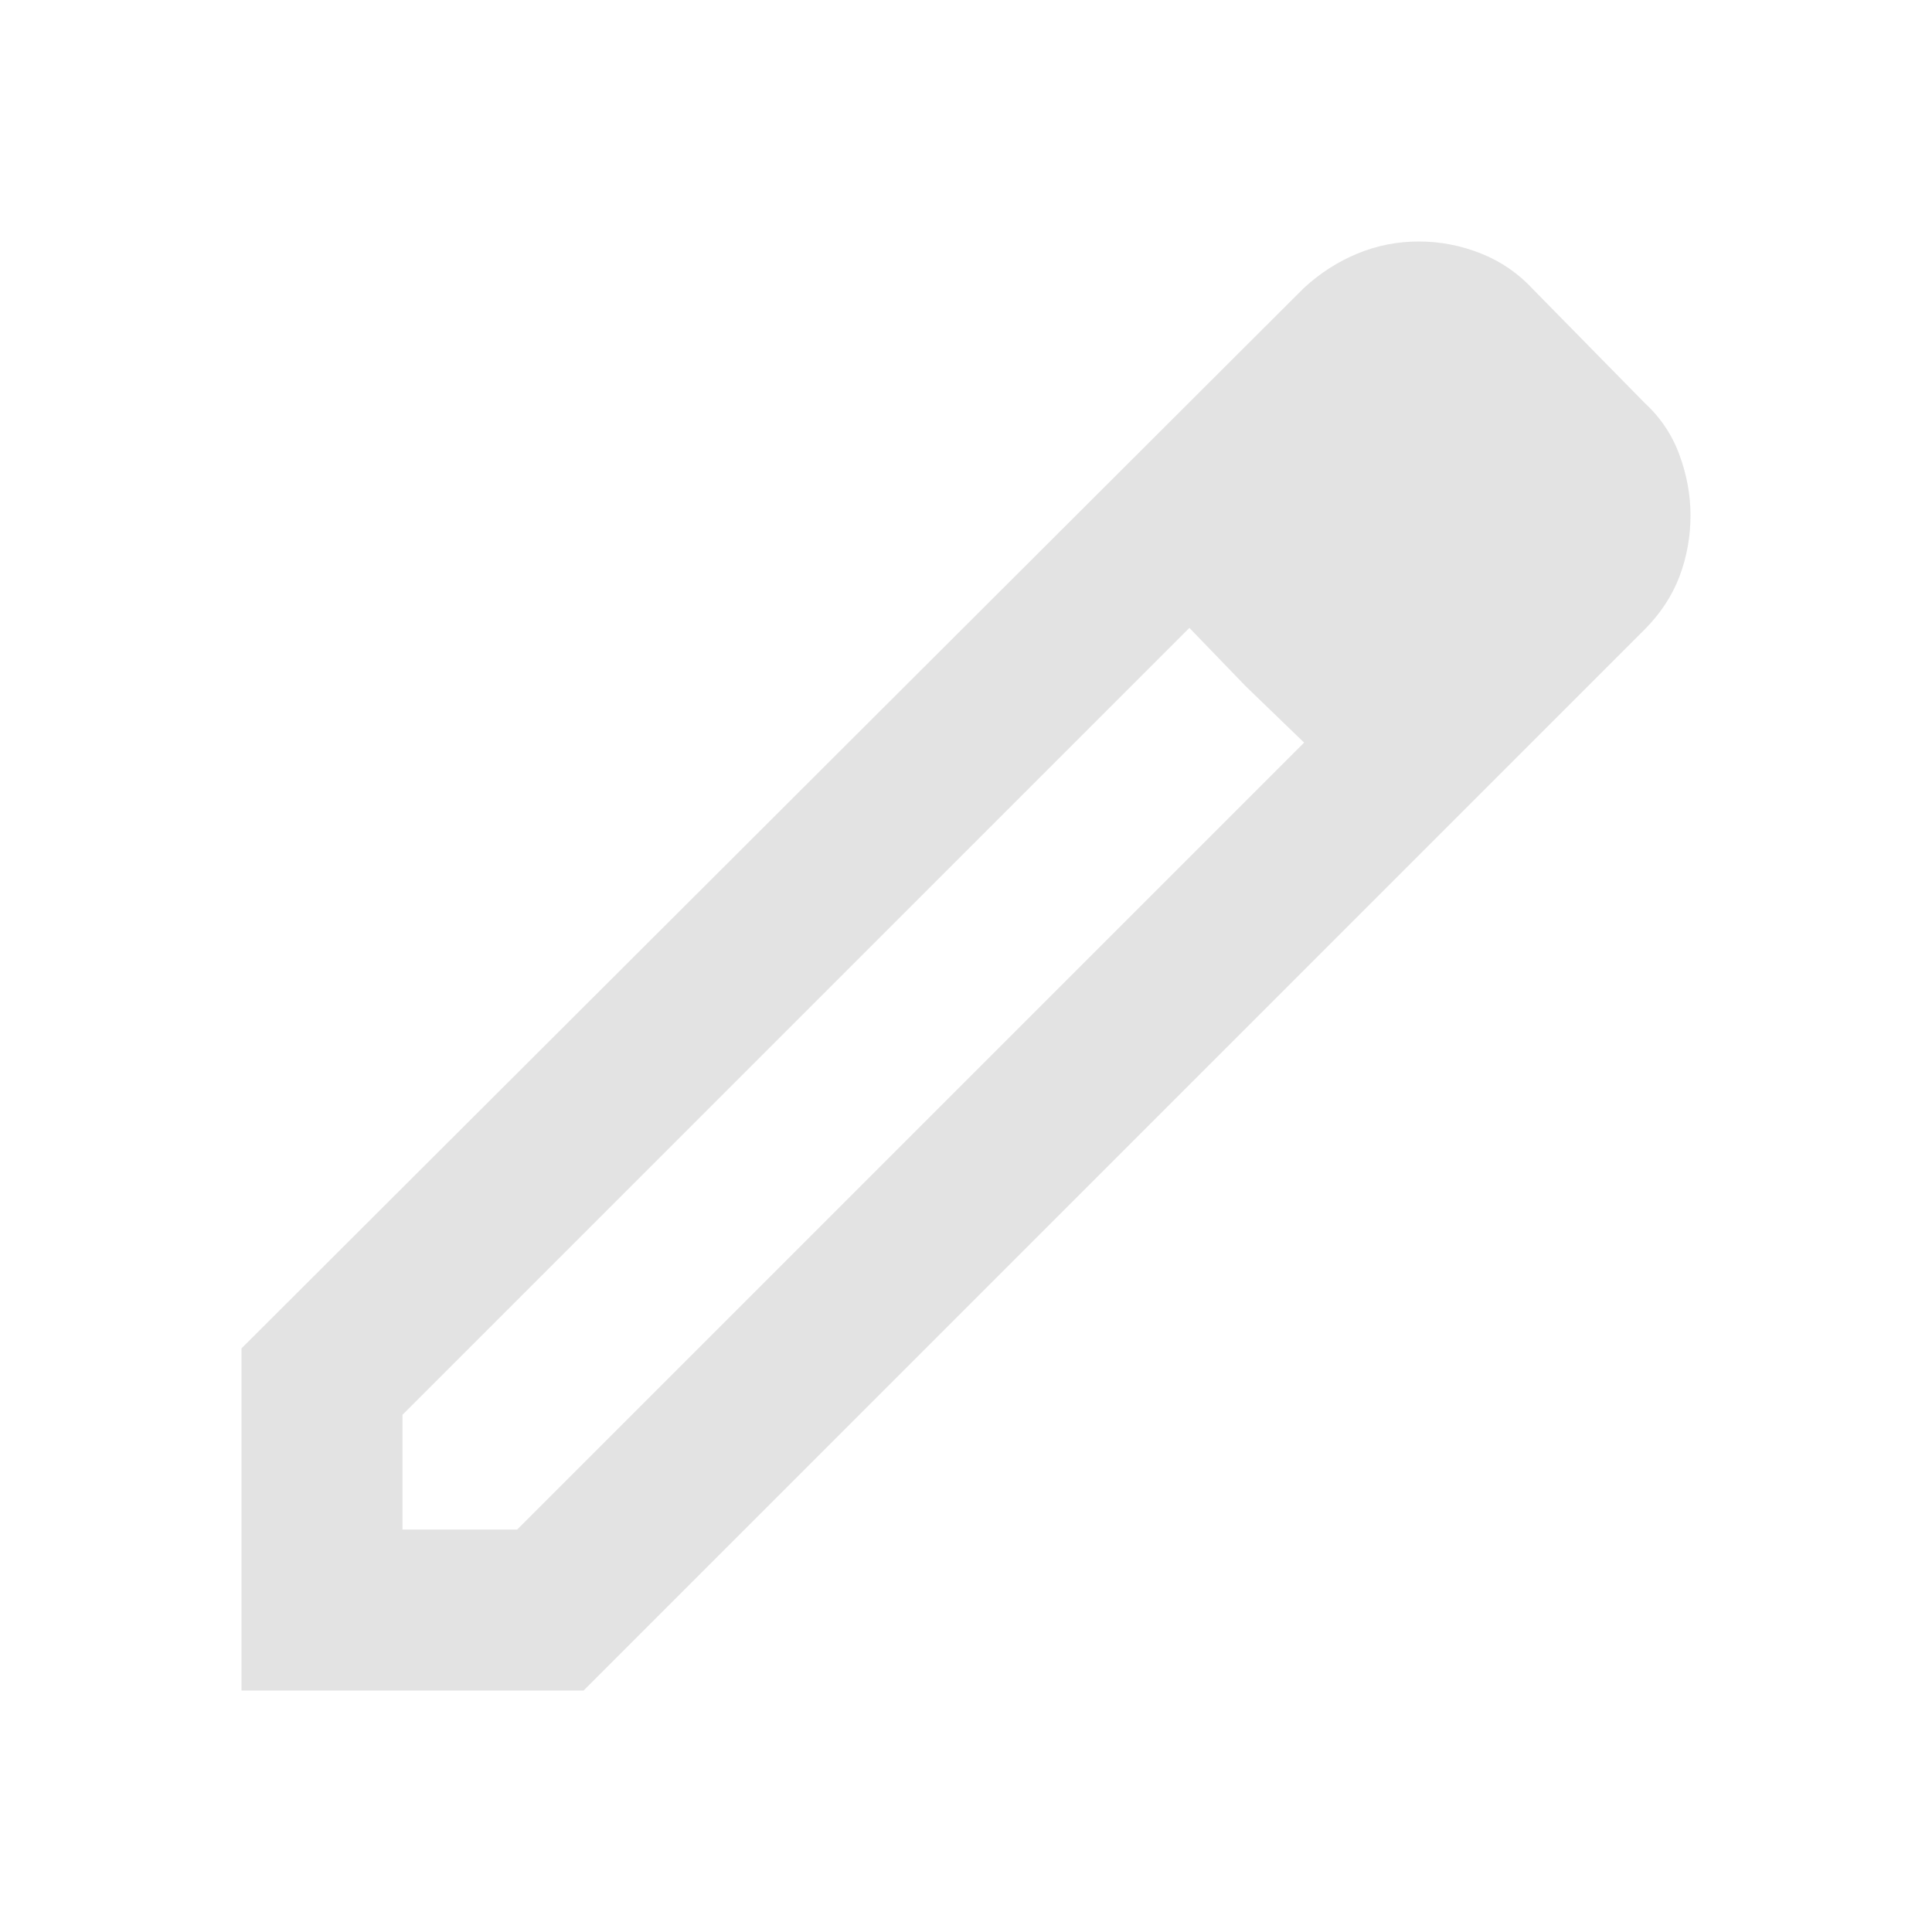
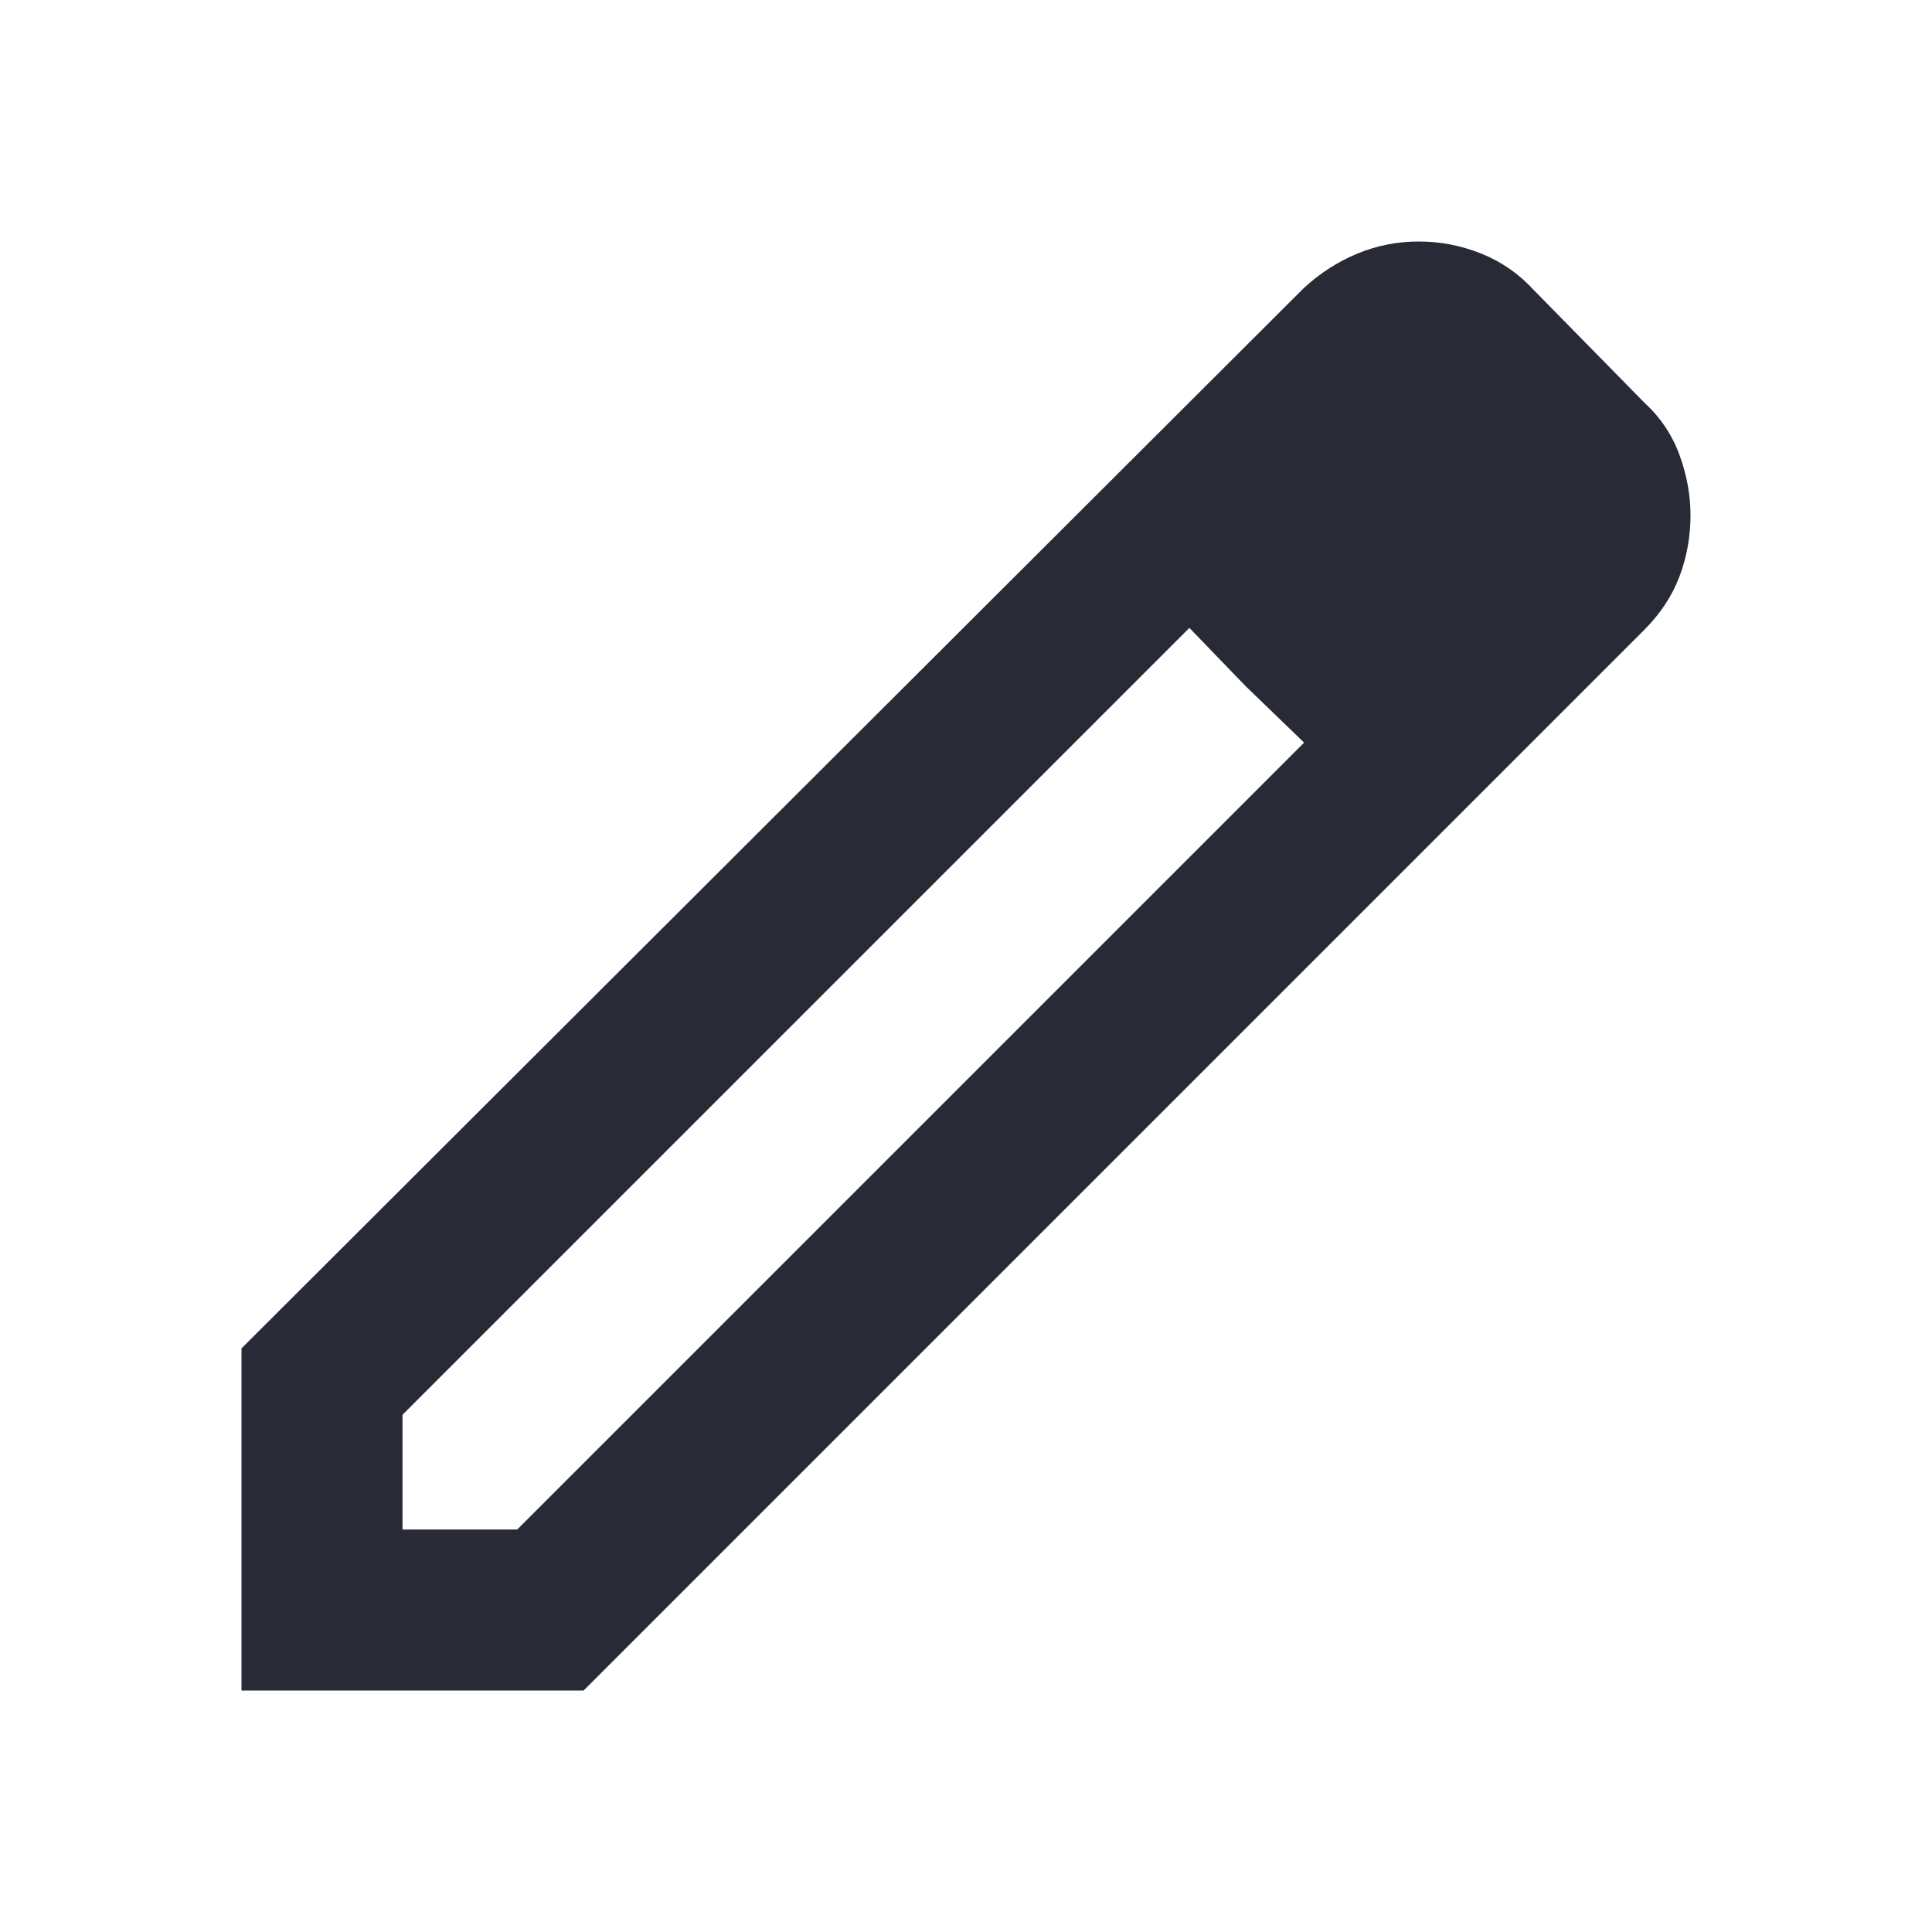
- <svg xmlns="http://www.w3.org/2000/svg" height="24px" viewBox="0 -960 960 960" width="24px" fill="#e3e3e3">
+ <svg xmlns="http://www.w3.org/2000/svg" height="24px" viewBox="0 -960 960 960" width="24px" fill="#282A36">
  <path d="M200-200h57l391-391-57-57-391 391v57Zm-80 80v-170l528-527q12-11 26.5-17t30.5-6q16 0 31 6t26 18l55 56q12 11 17.5 26t5.5 30q0 16-5.5 30.5T817-647L290-120H120Zm640-584-56-56 56 56Zm-141 85-28-29 57 57-29-28Z" />
</svg>
